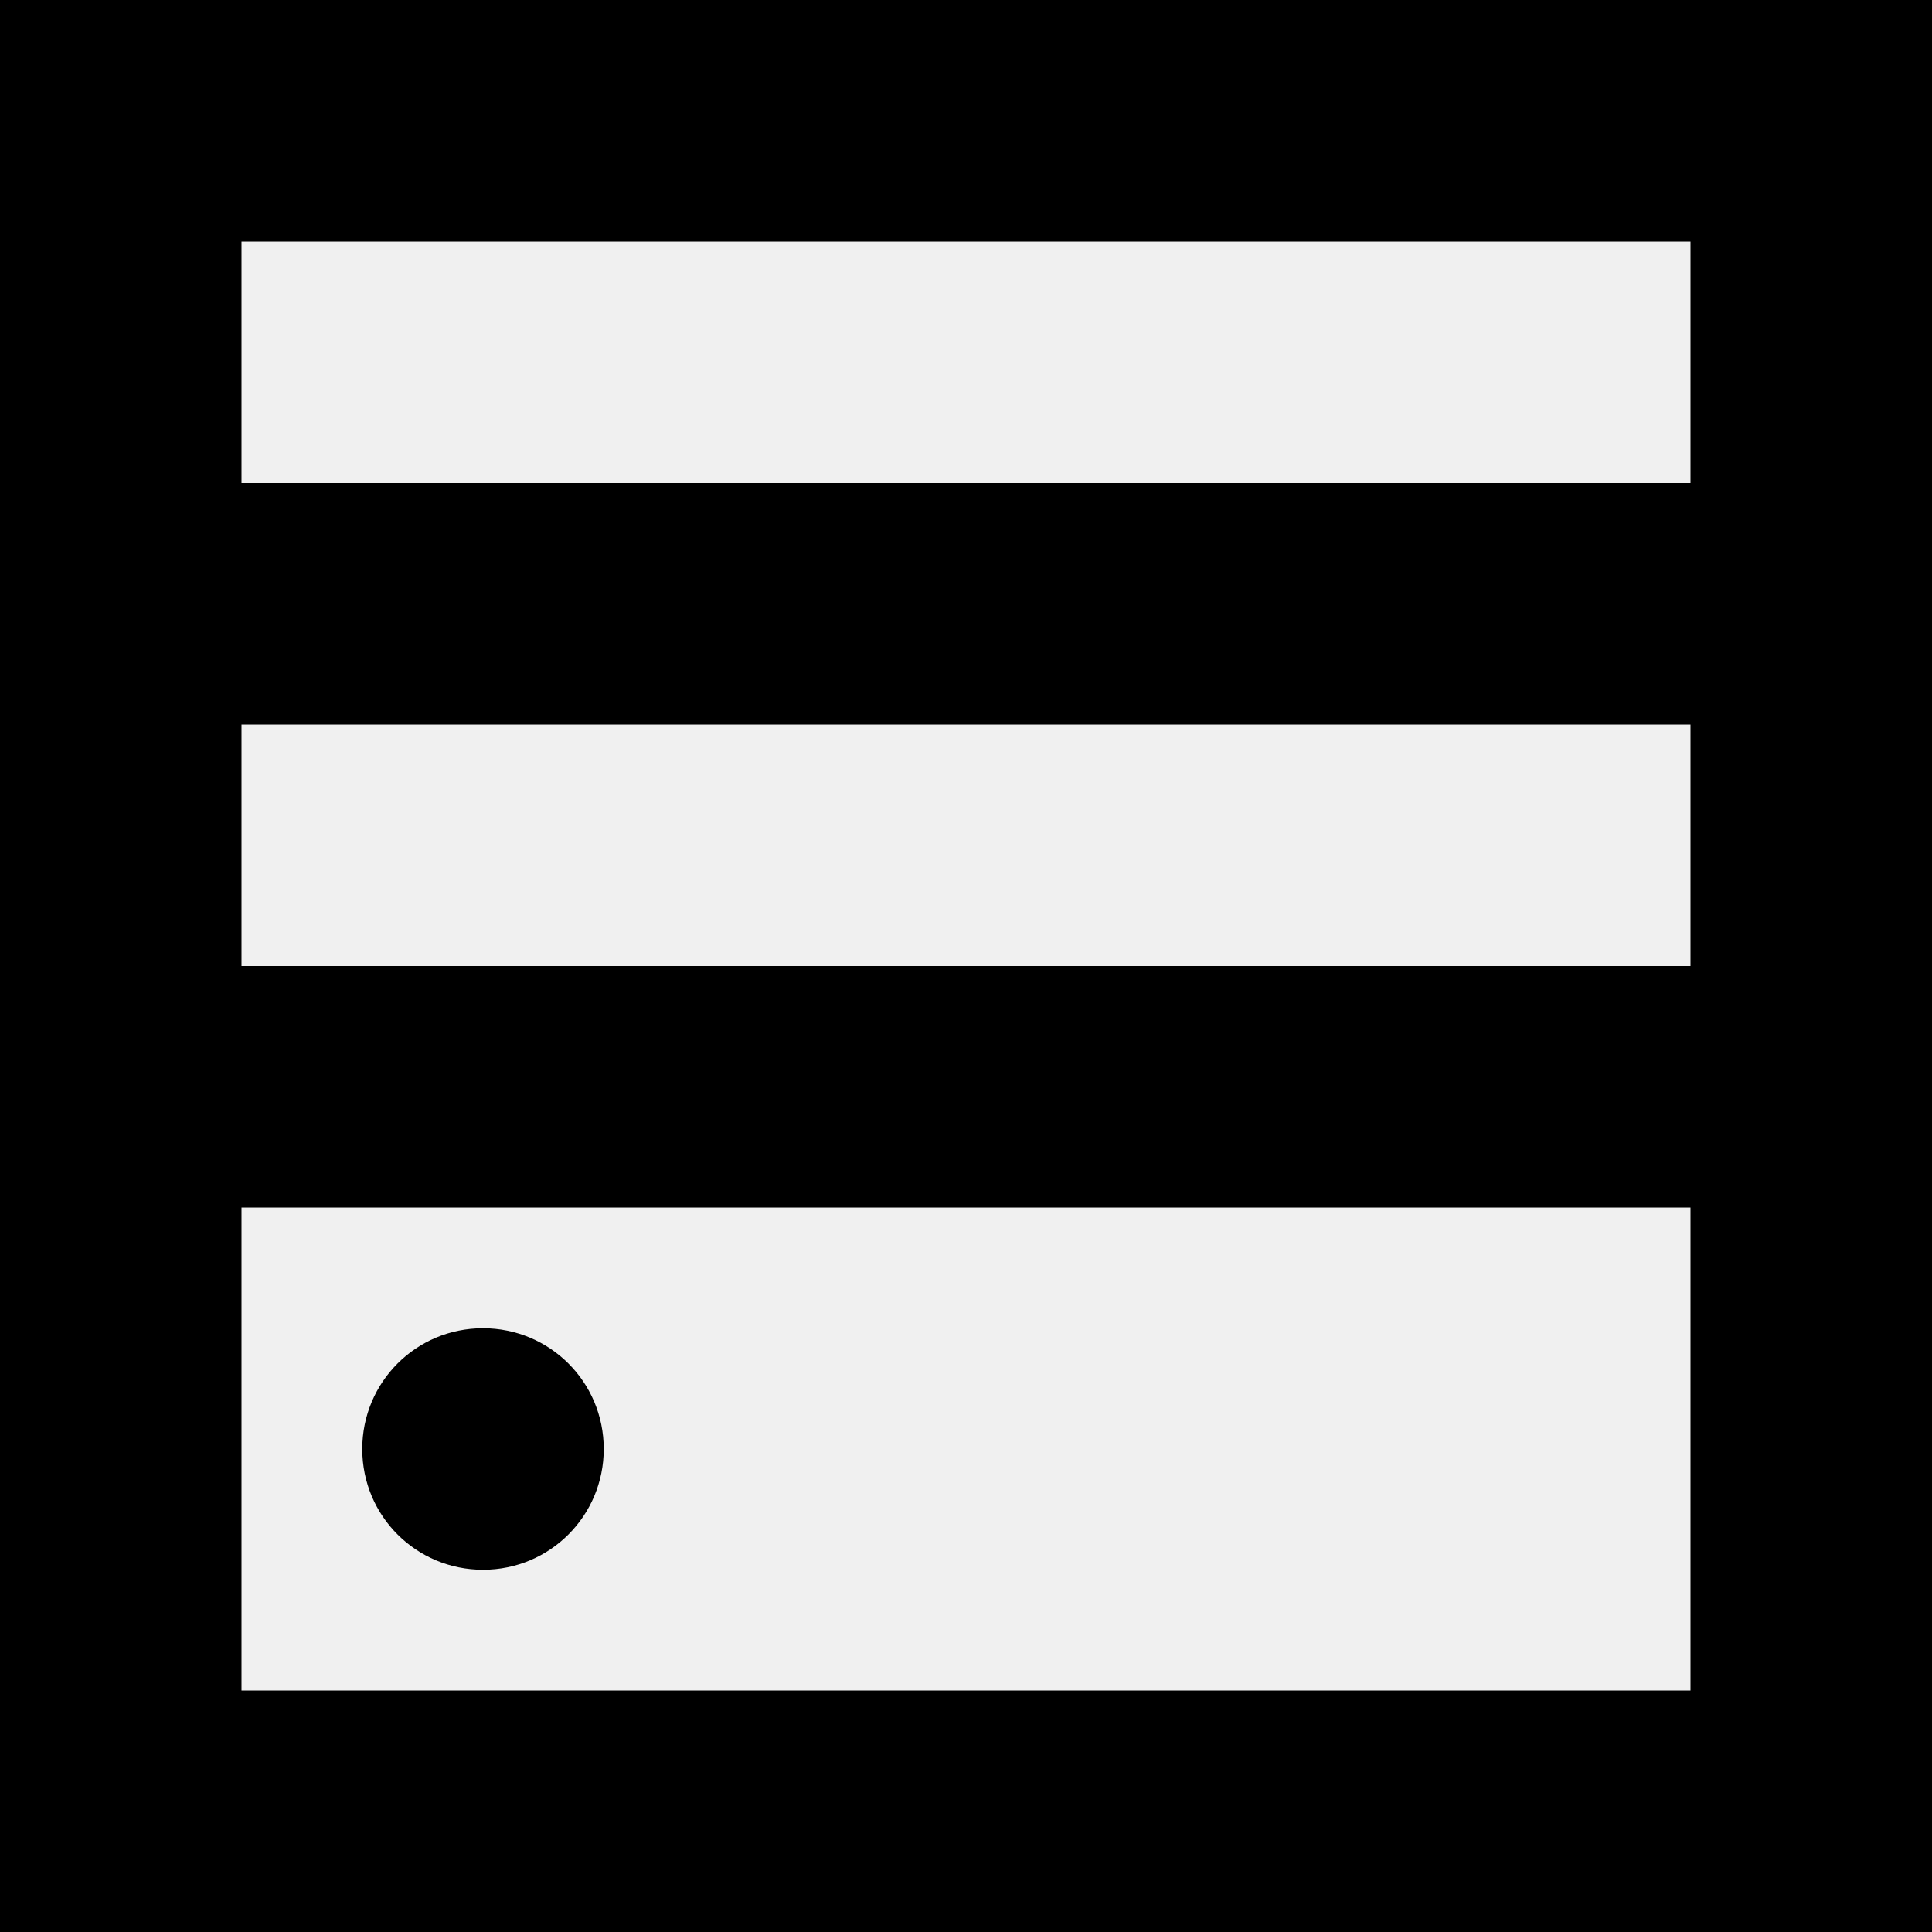
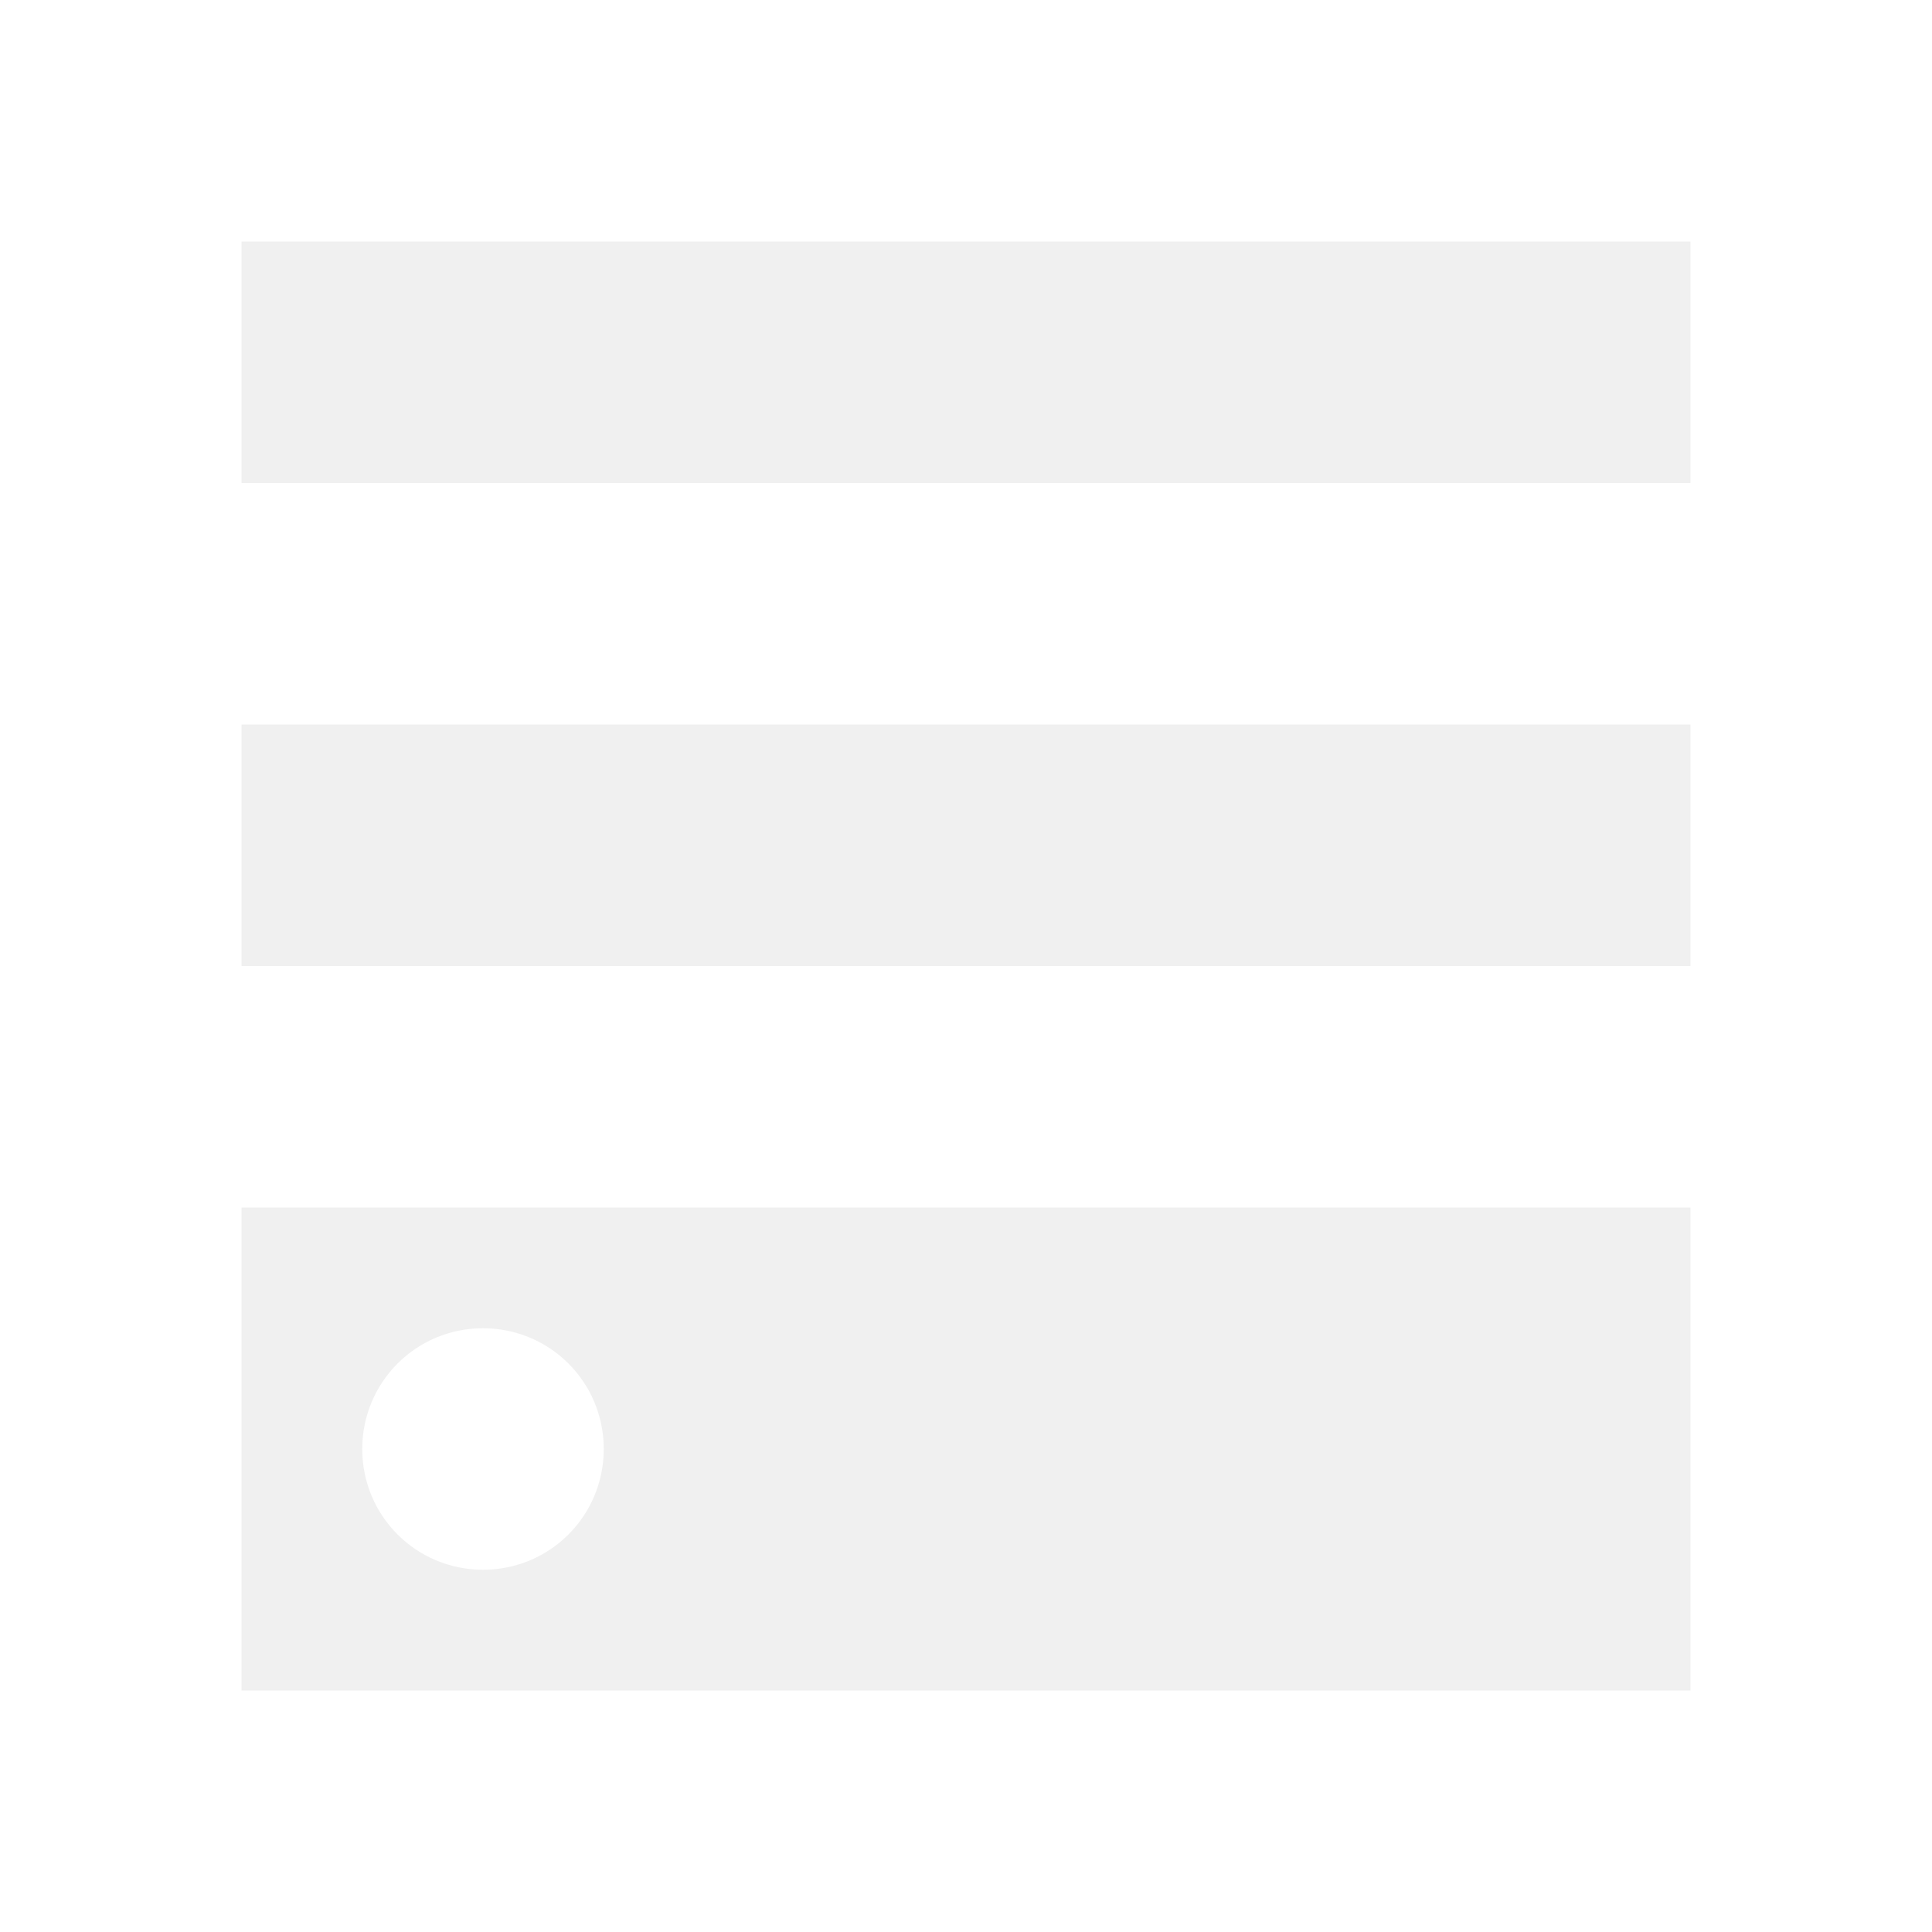
- <svg xmlns="http://www.w3.org/2000/svg" fill="#000000" viewBox="0 0 16 16">
+ <svg xmlns="http://www.w3.org/2000/svg" fill="white" viewBox="0 0 16 16">
  <path d="M0 0h16v16H0V0zm2 2v2h12V2H2zm0 4v2h12V6H2zm0 4v4h12v-4H2zm1 2c0-.552.444-1 1-1 .552 0 1 .444 1 1 0 .552-.444 1-1 1-.552 0-1-.444-1-1z" fill-rule="evenodd" />
</svg>
